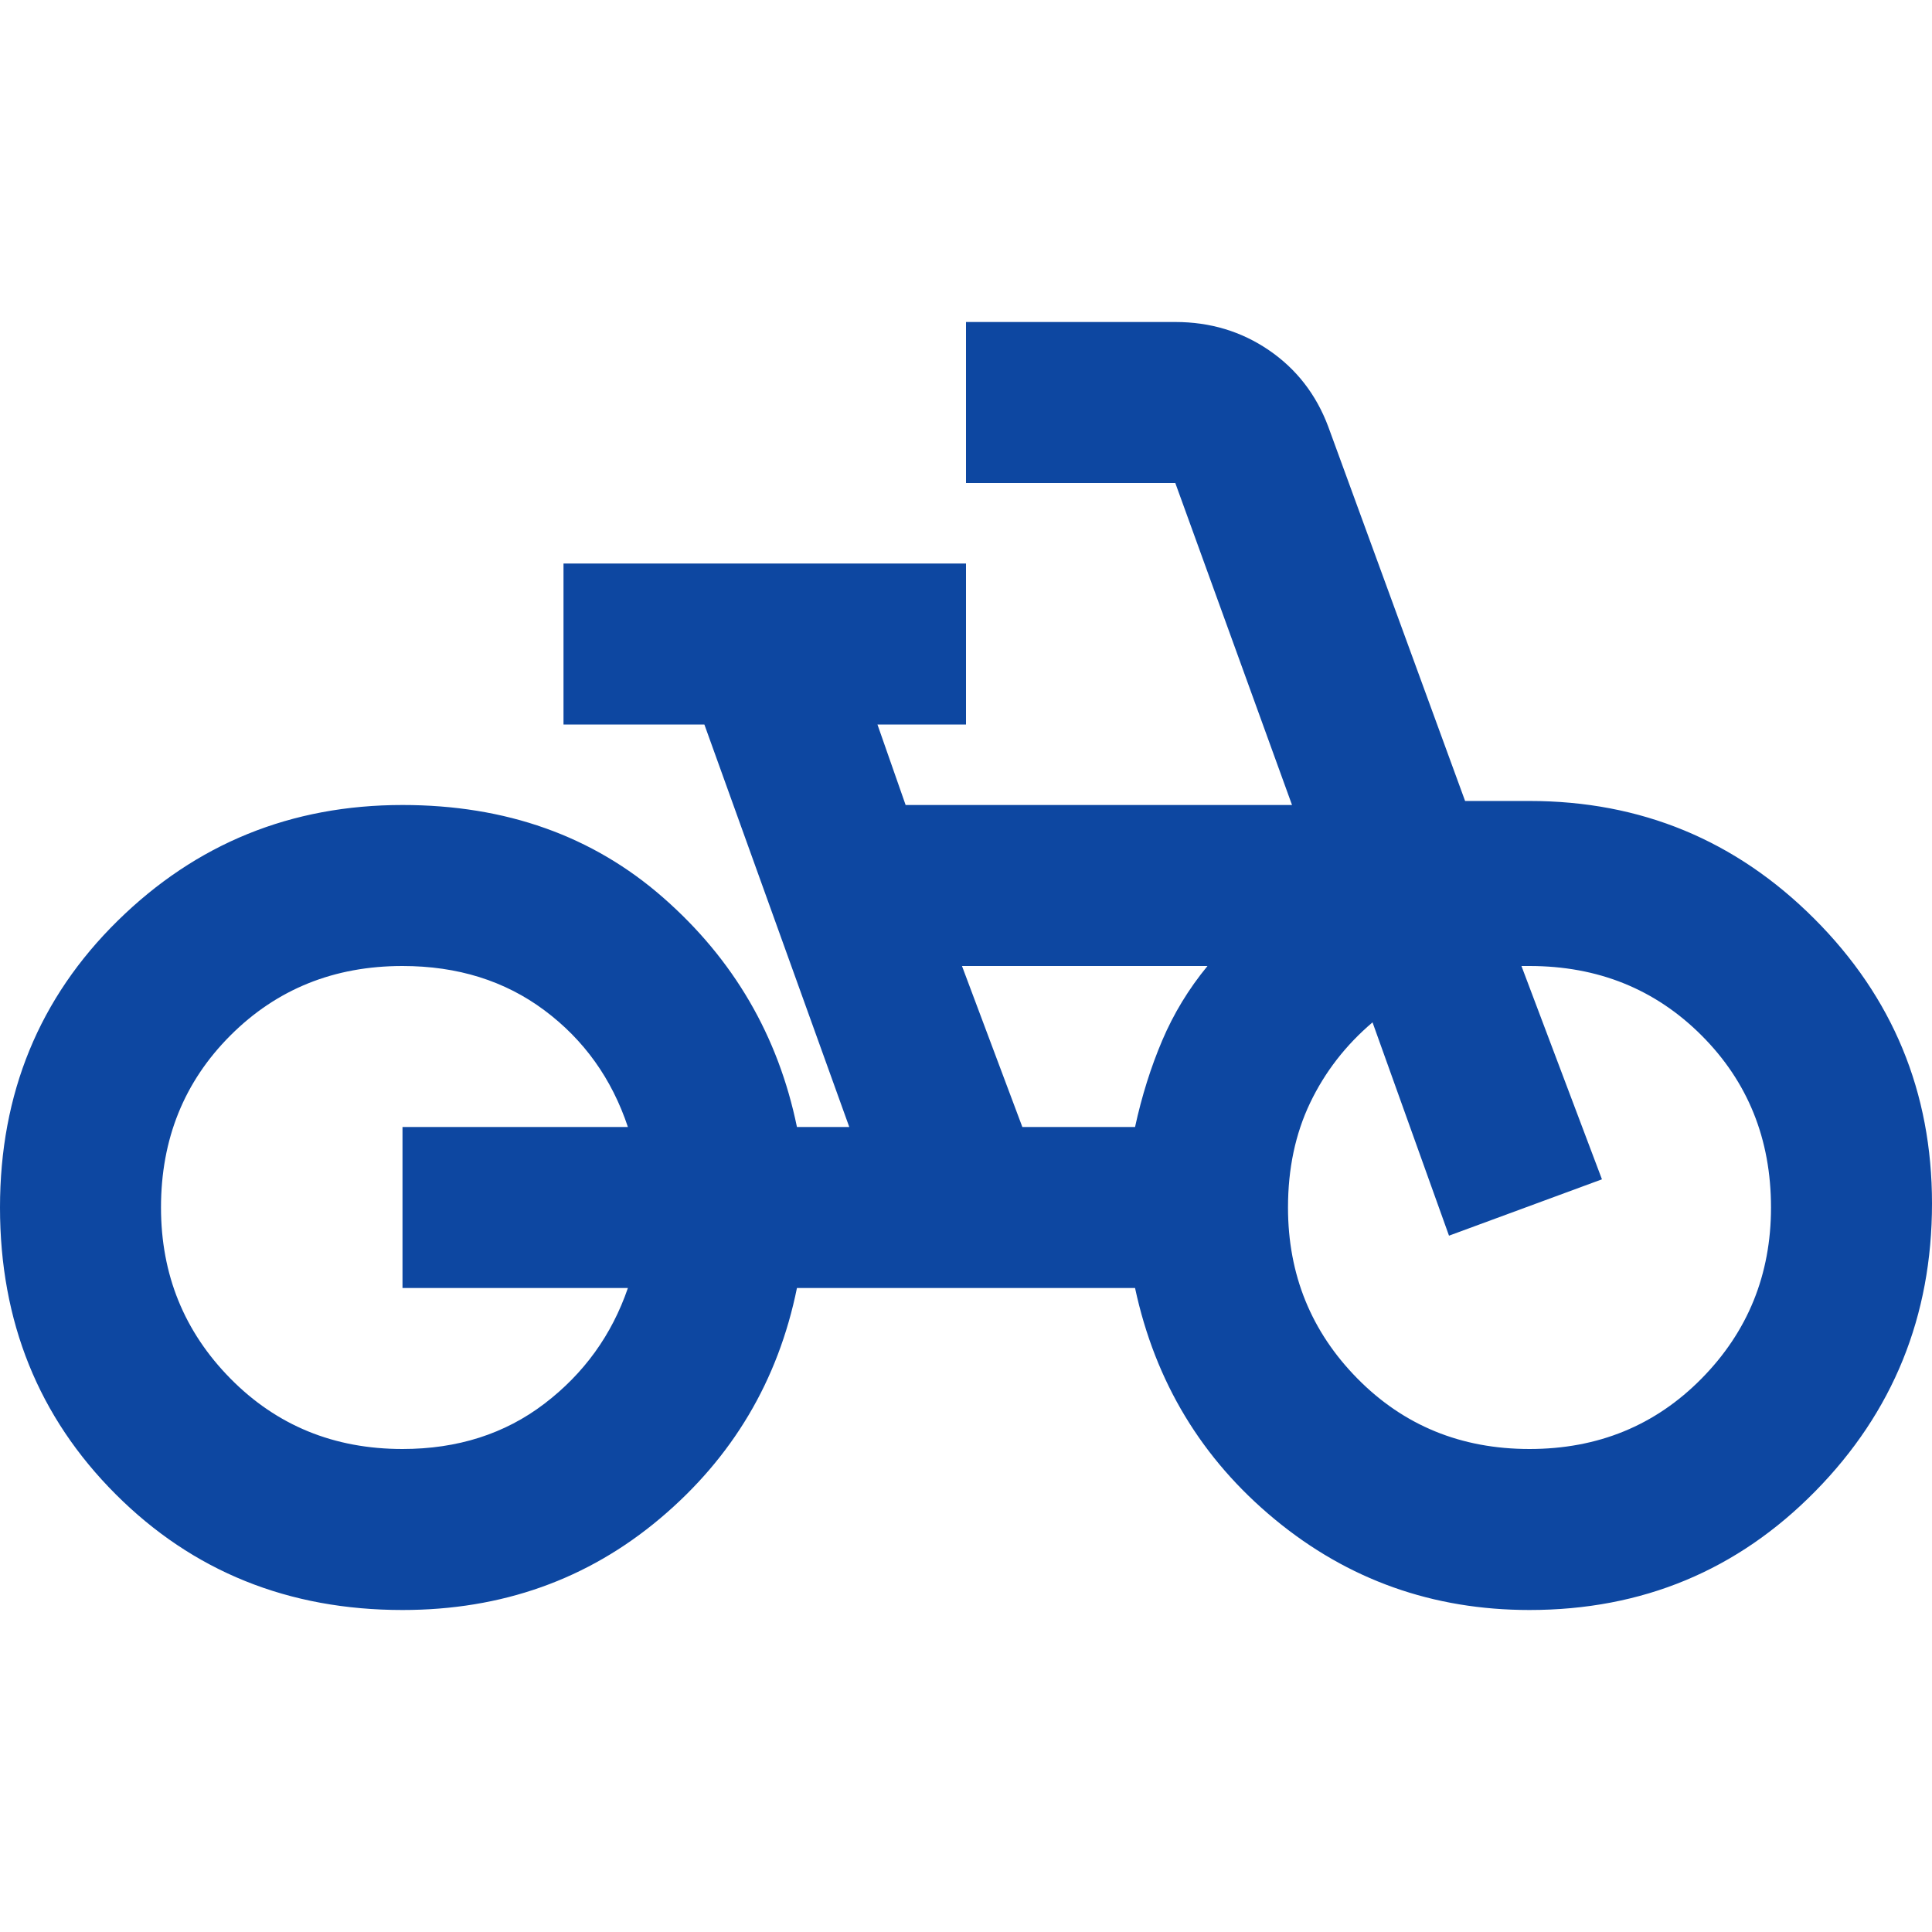
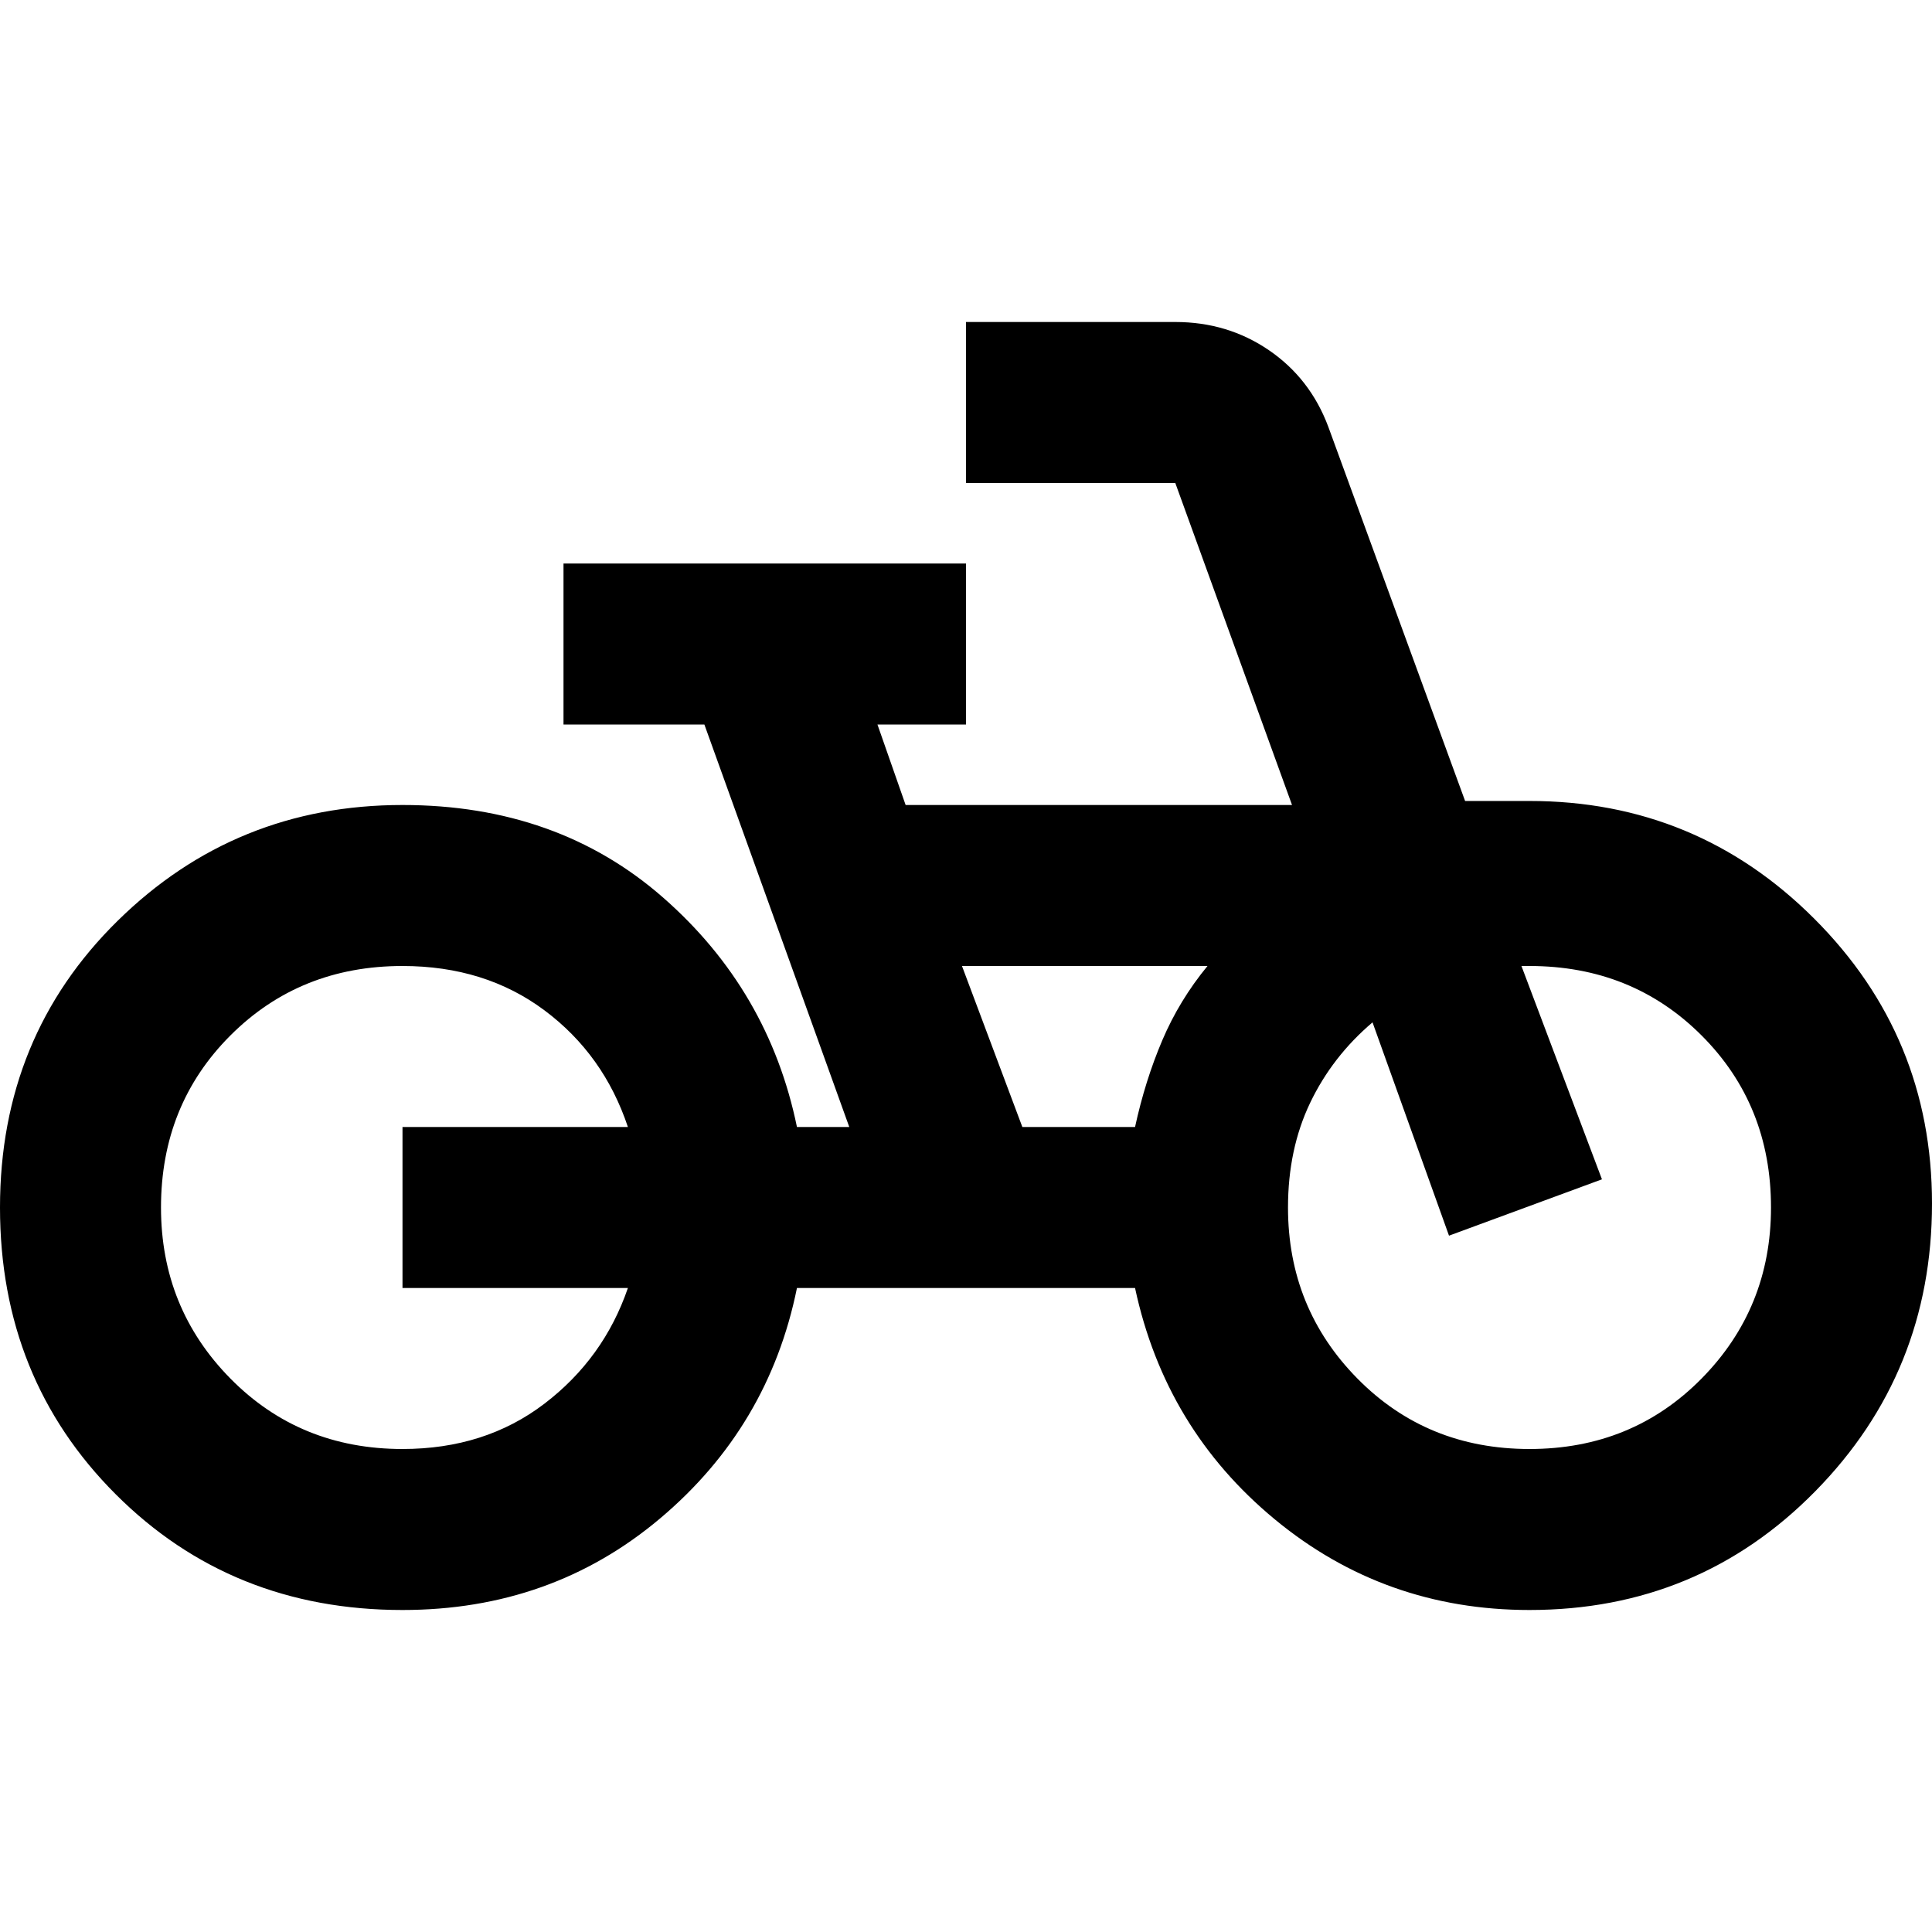
- <svg xmlns="http://www.w3.org/2000/svg" height="600px" viewBox="0 -960 960 960" width="600px" fill="#0D47A1">
+ <svg xmlns="http://www.w3.org/2000/svg" height="600px" viewBox="0 -960 960 960" width="600px">
  <path d="M200-160q-85 0-142.5-57.5T0-360q0-85 58.5-142.5T200-560q77 0 129.5 46T396-400h26l-72-200h-70v-80h200v80h-44l14 40h192l-58-160H480v-80h104q26 0 46.5 14t29.5 38l68 186h32q83 0 141.5 58.5T960-362q0 84-58 143t-142 59q-72 0-126.5-45T564-320H396q-14 69-68 114.5T200-160Zm0-80q41 0 70.5-22.5T312-320H200v-80h112q-12-36-41.5-58T200-480q-51 0-85.5 34.5T80-360q0 50 34.5 85t85.5 35Zm308-160h56q5-23 13.5-43t22.5-37H478l30 80Zm252 160q51 0 85.5-35t34.5-85q0-51-34.5-85.5T760-480h-4l40 106-76 28-38-106q-20 17-31 40t-11 52q0 50 34.5 85t85.5 35ZM196-360Zm564 0Z" />
</svg>
